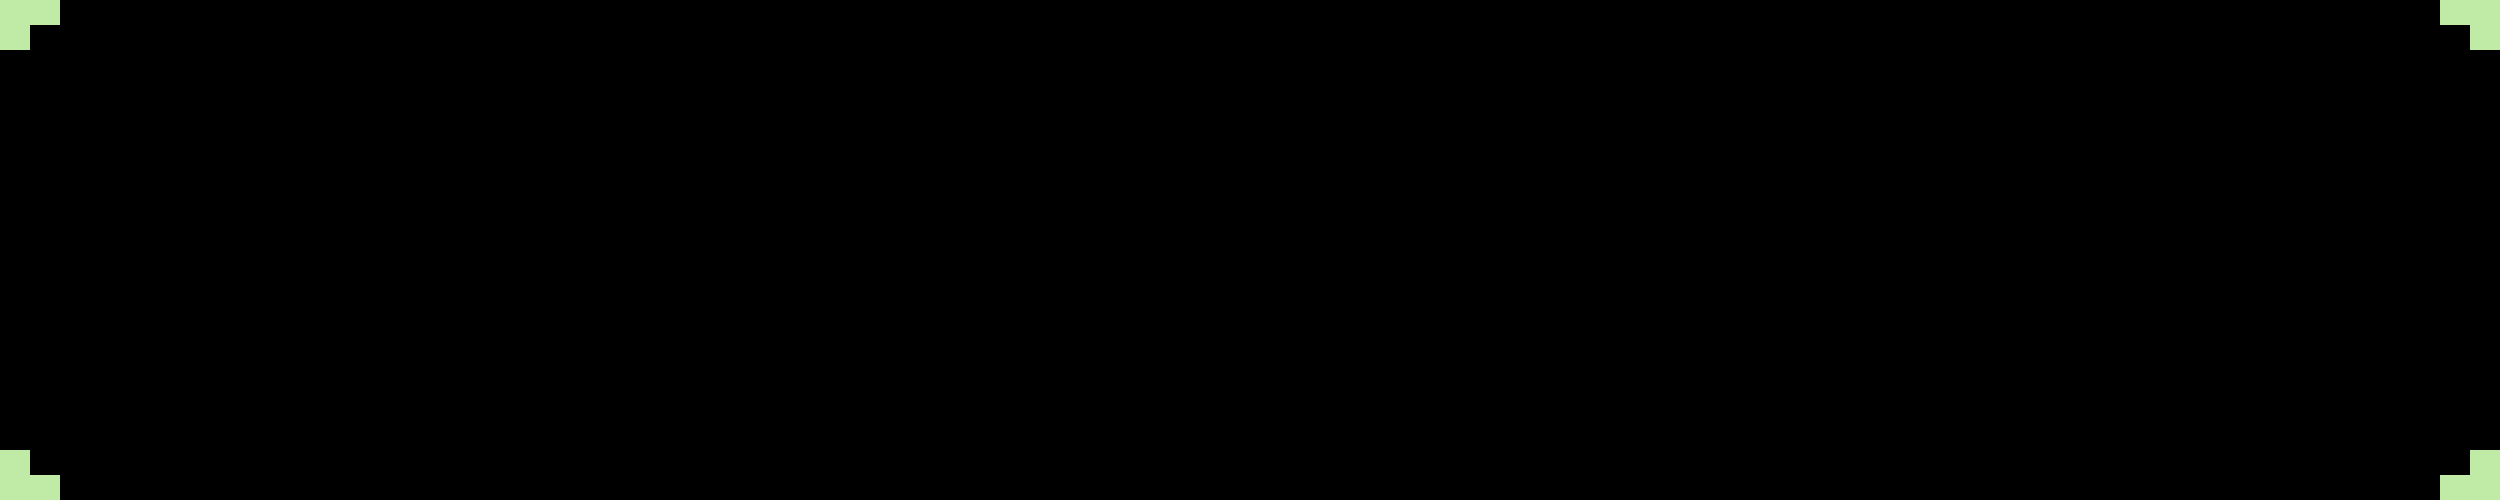
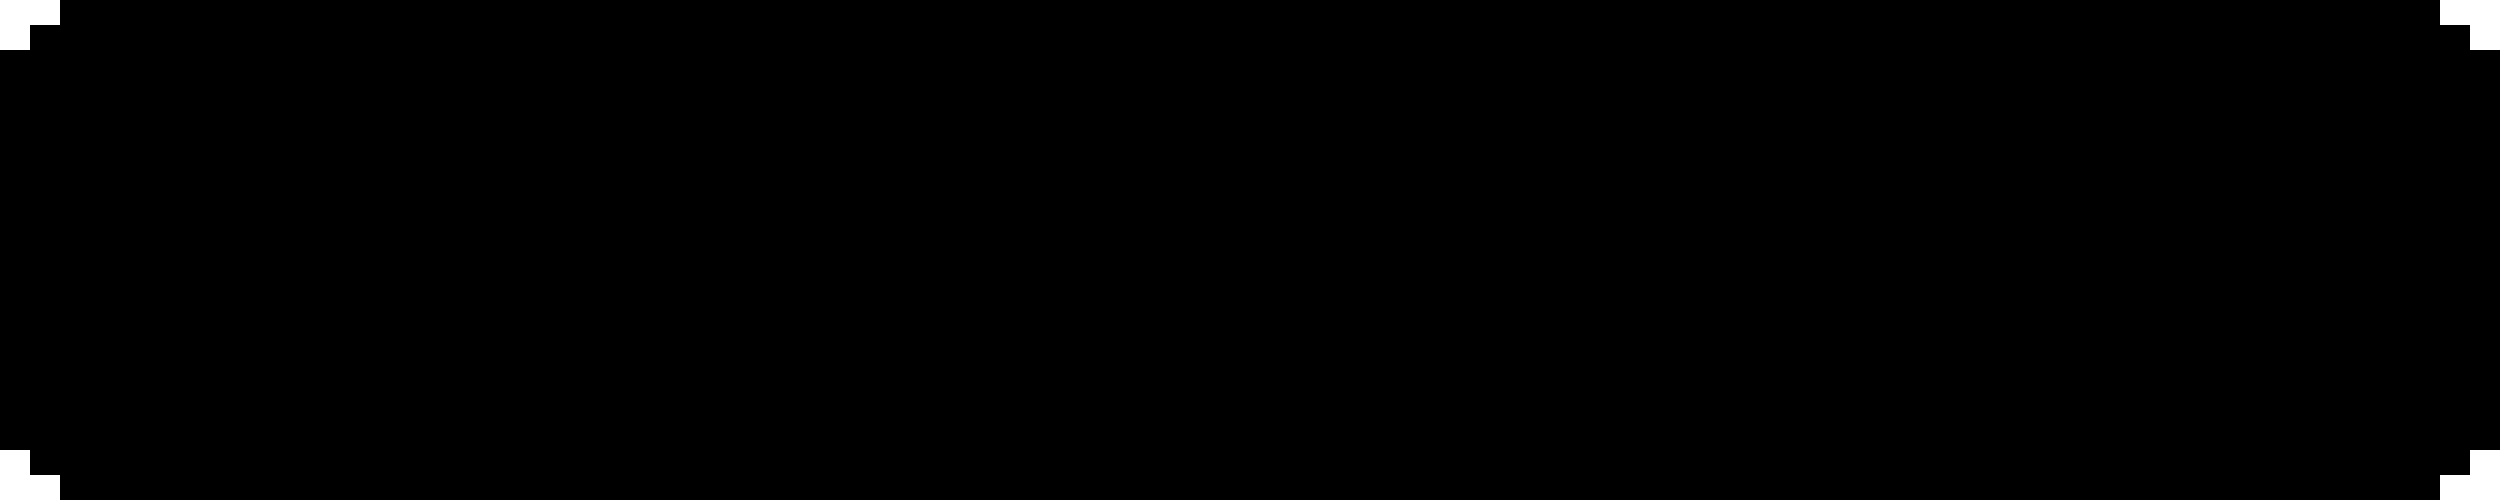
<svg xmlns="http://www.w3.org/2000/svg" width="240" height="48" viewBox="0 0 240 48" fill="none">
  <rect x="0.4" y="0.4" width="239.2" height="47.2" fill="black" stroke="black" stroke-width="0.8" />
-   <rect width="2.88" height="2.4" fill="#C0EBA6" />
-   <rect x="2.88" width="2.88" height="2.4" fill="#C0EBA6" />
-   <rect y="2.4" width="2.88" height="2.4" fill="#C0EBA6" />
-   <rect y="45.6" width="2.88" height="2.4" fill="#C0EBA6" />
-   <rect x="2.88" y="45.6" width="2.88" height="2.4" fill="#C0EBA6" />
-   <rect y="43.2" width="2.88" height="2.4" fill="#C0EBA6" />
-   <rect x="237.12" y="45.6" width="2.88" height="2.4" fill="#C0EBA6" />
-   <rect x="234.24" y="45.6" width="2.88" height="2.4" fill="#C0EBA6" />
-   <rect x="237.12" y="43.2" width="2.88" height="2.4" fill="#C0EBA6" />
-   <rect x="237.12" width="2.88" height="2.4" fill="#C0EBA6" />
-   <rect x="234.24" width="2.88" height="2.4" fill="#C0EBA6" />
-   <rect x="237.12" y="2.4" width="2.88" height="2.4" fill="#C0EBA6" />
+   <rect width="2.88" height="2.4" fill="white" />
+   <rect x="2.88" width="2.88" height="2.4" fill="white" />
+   <rect y="2.4" width="2.88" height="2.4" fill="white" />
+   <rect y="45.6" width="2.88" height="2.4" fill="white" />
+   <rect x="2.88" y="45.6" width="2.88" height="2.4" fill="white" />
+   <rect y="43.2" width="2.88" height="2.4" fill="white" />
+   <rect x="237.12" y="45.6" width="2.88" height="2.4" fill="white" />
+   <rect x="234.24" y="45.6" width="2.88" height="2.4" fill="white" />
+   <rect x="237.12" y="43.2" width="2.88" height="2.4" fill="white" />
+   <rect x="237.12" width="2.88" height="2.4" fill="white" />
+   <rect x="234.24" width="2.88" height="2.4" fill="white" />
+   <rect x="237.12" y="2.4" width="2.88" height="2.4" fill="white" />
</svg>
